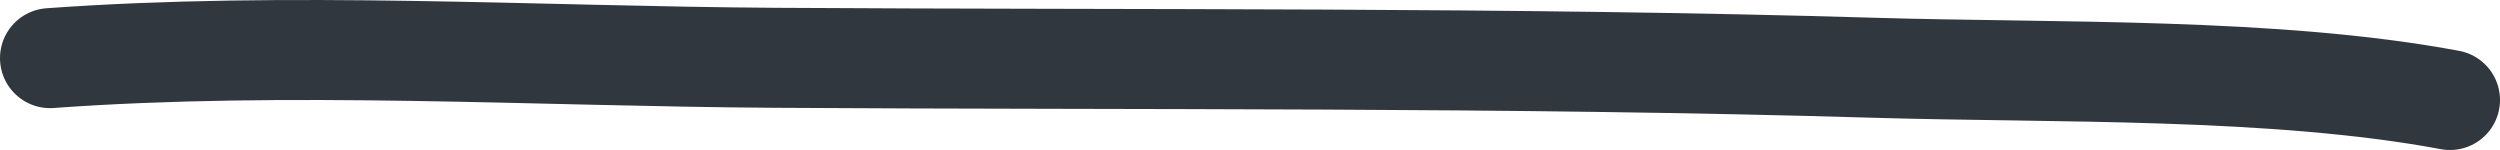
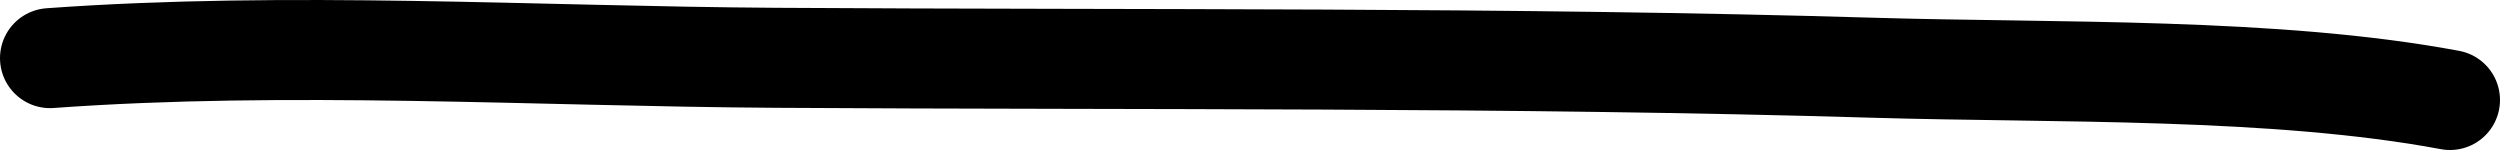
- <svg xmlns="http://www.w3.org/2000/svg" width="100" height="6" viewBox="0 0 100 6" fill="none">
-   <path d="M2 2.325C11.556 1.634 21.415 2.251 31.013 2.312C45.666 2.405 60.342 2.276 74.984 2.711C82.235 2.926 90.99 2.69 98 4" stroke="#31373E" stroke-width="4" stroke-linecap="round" />
+ <svg xmlns="http://www.w3.org/2000/svg" width="100" height="6" viewBox="0 0 100 6" fill="none" stroke="currentColor">
+   <path d="M2 2.325C11.556 1.634 21.415 2.251 31.013 2.312C45.666 2.405 60.342 2.276 74.984 2.711C82.235 2.926 90.99 2.69 98 4" stroke-width="4" stroke-linecap="round" />
</svg>
